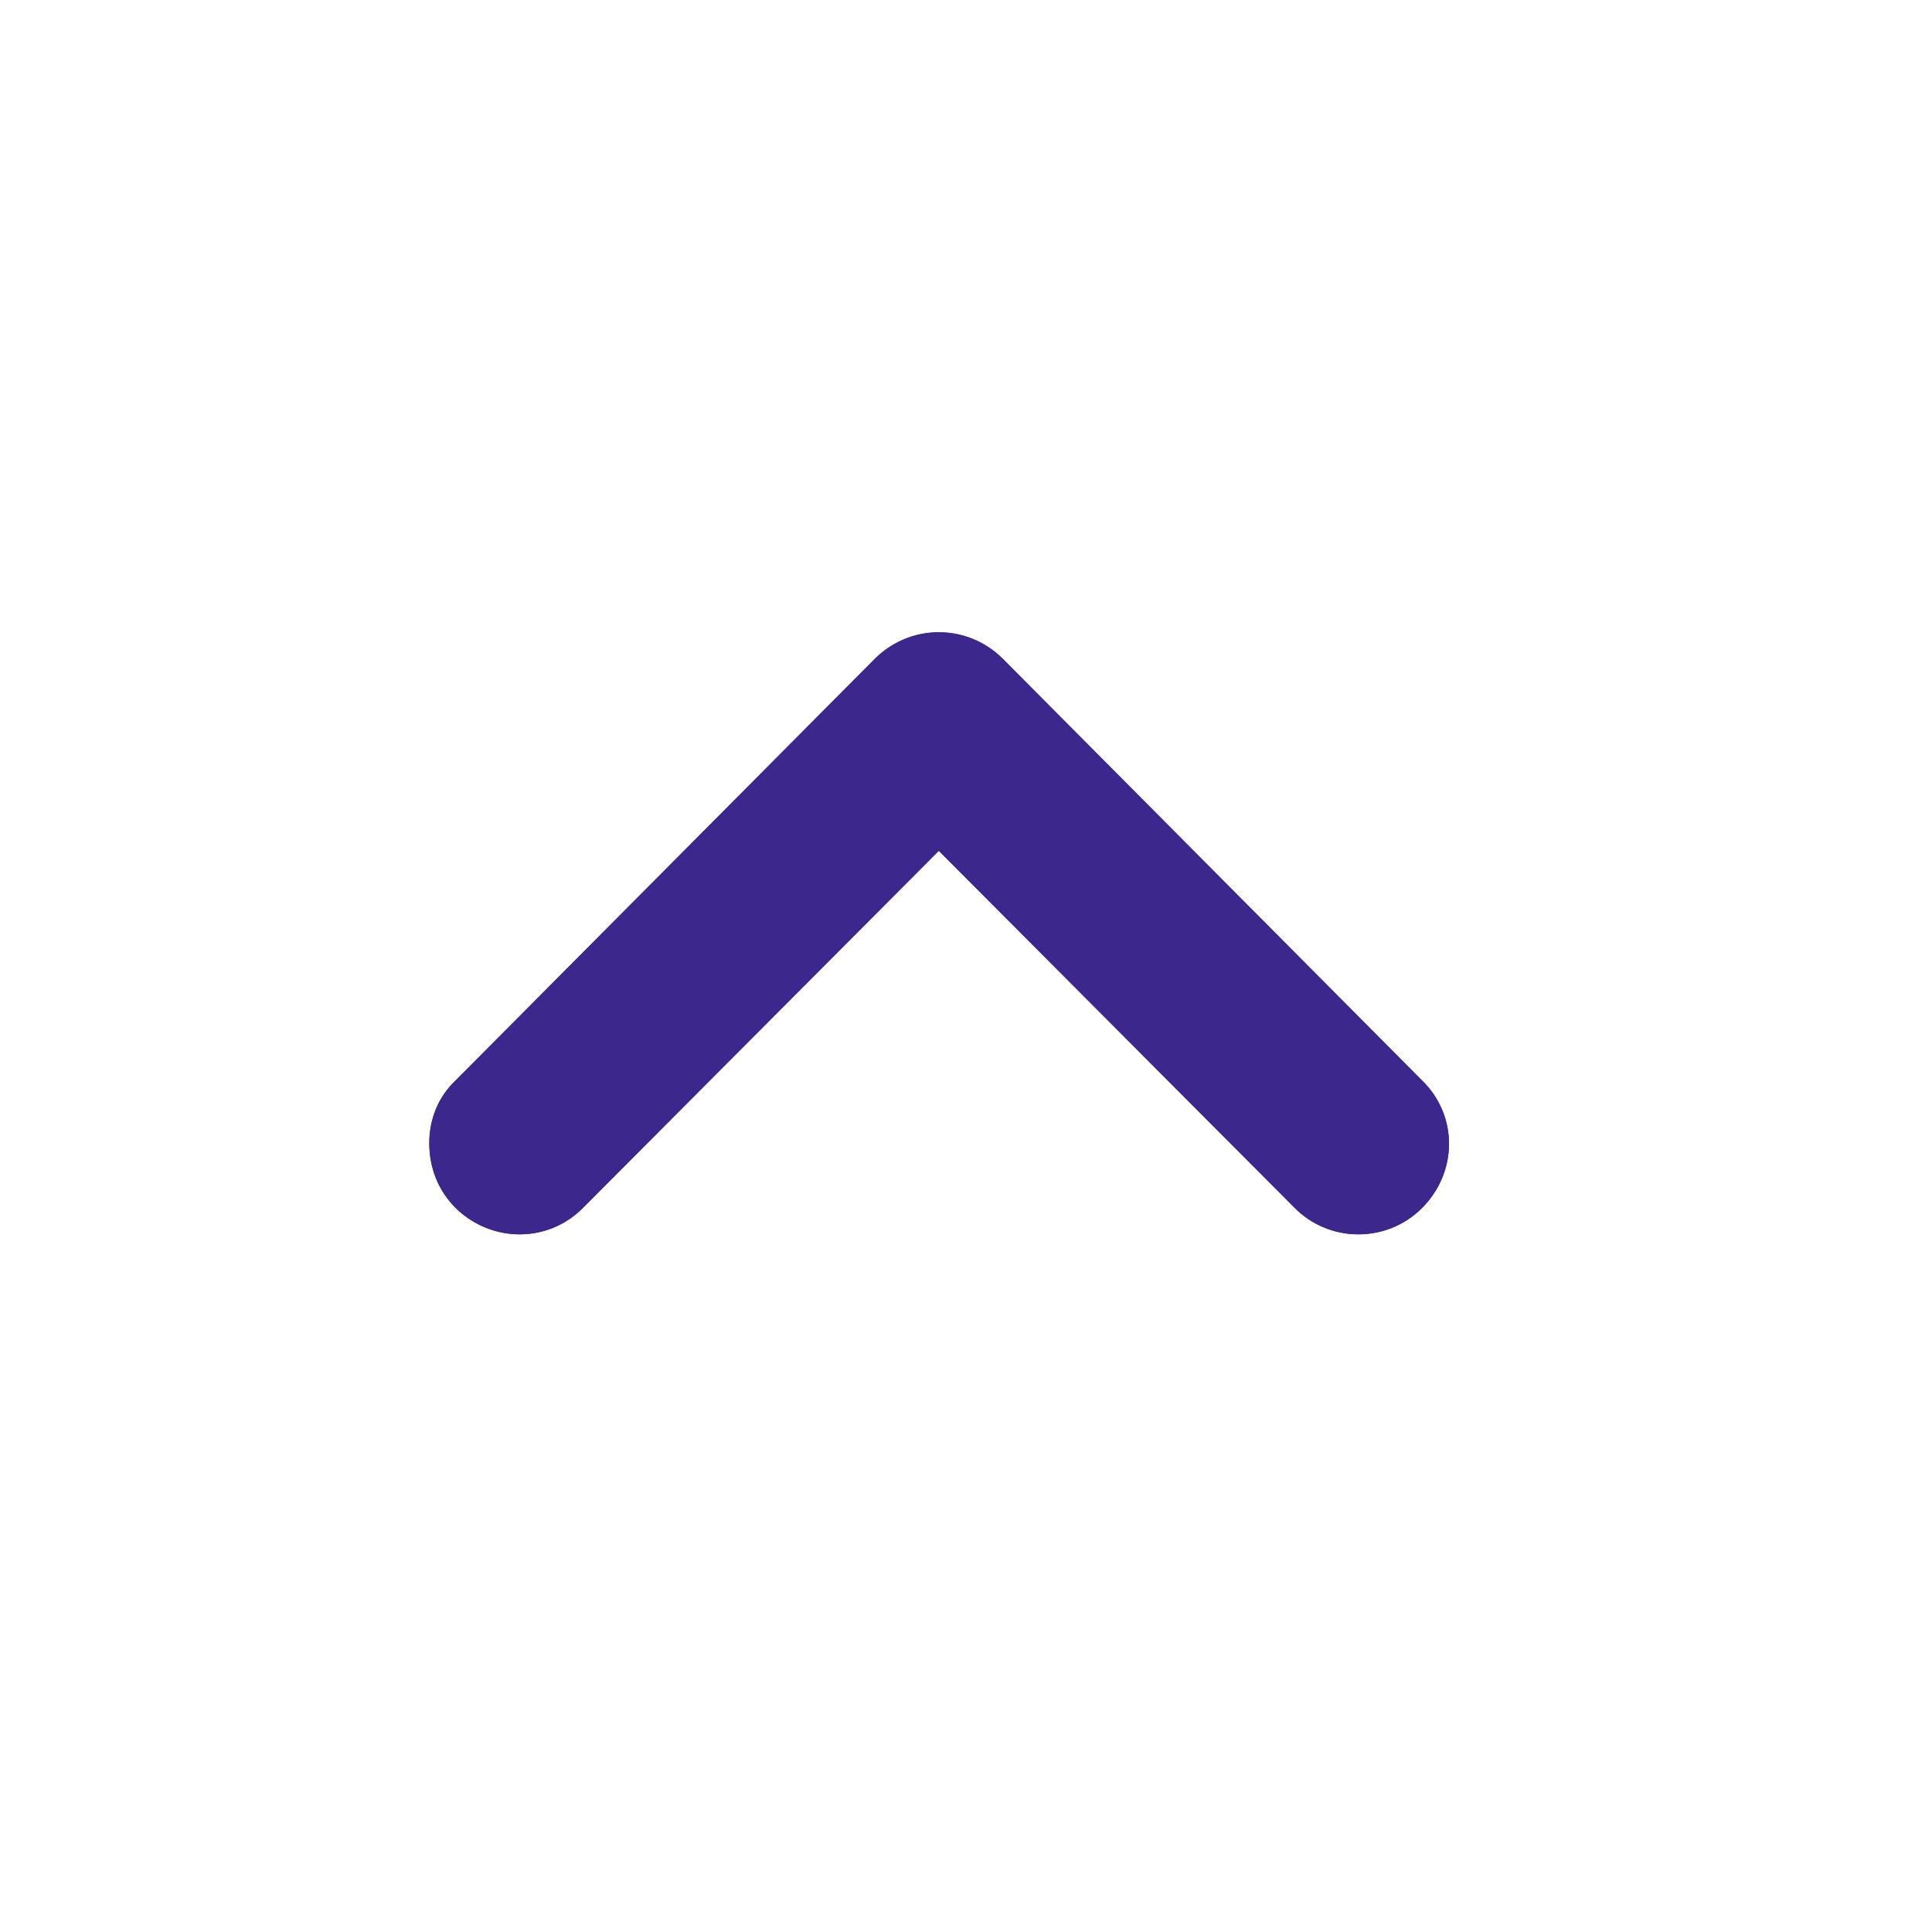
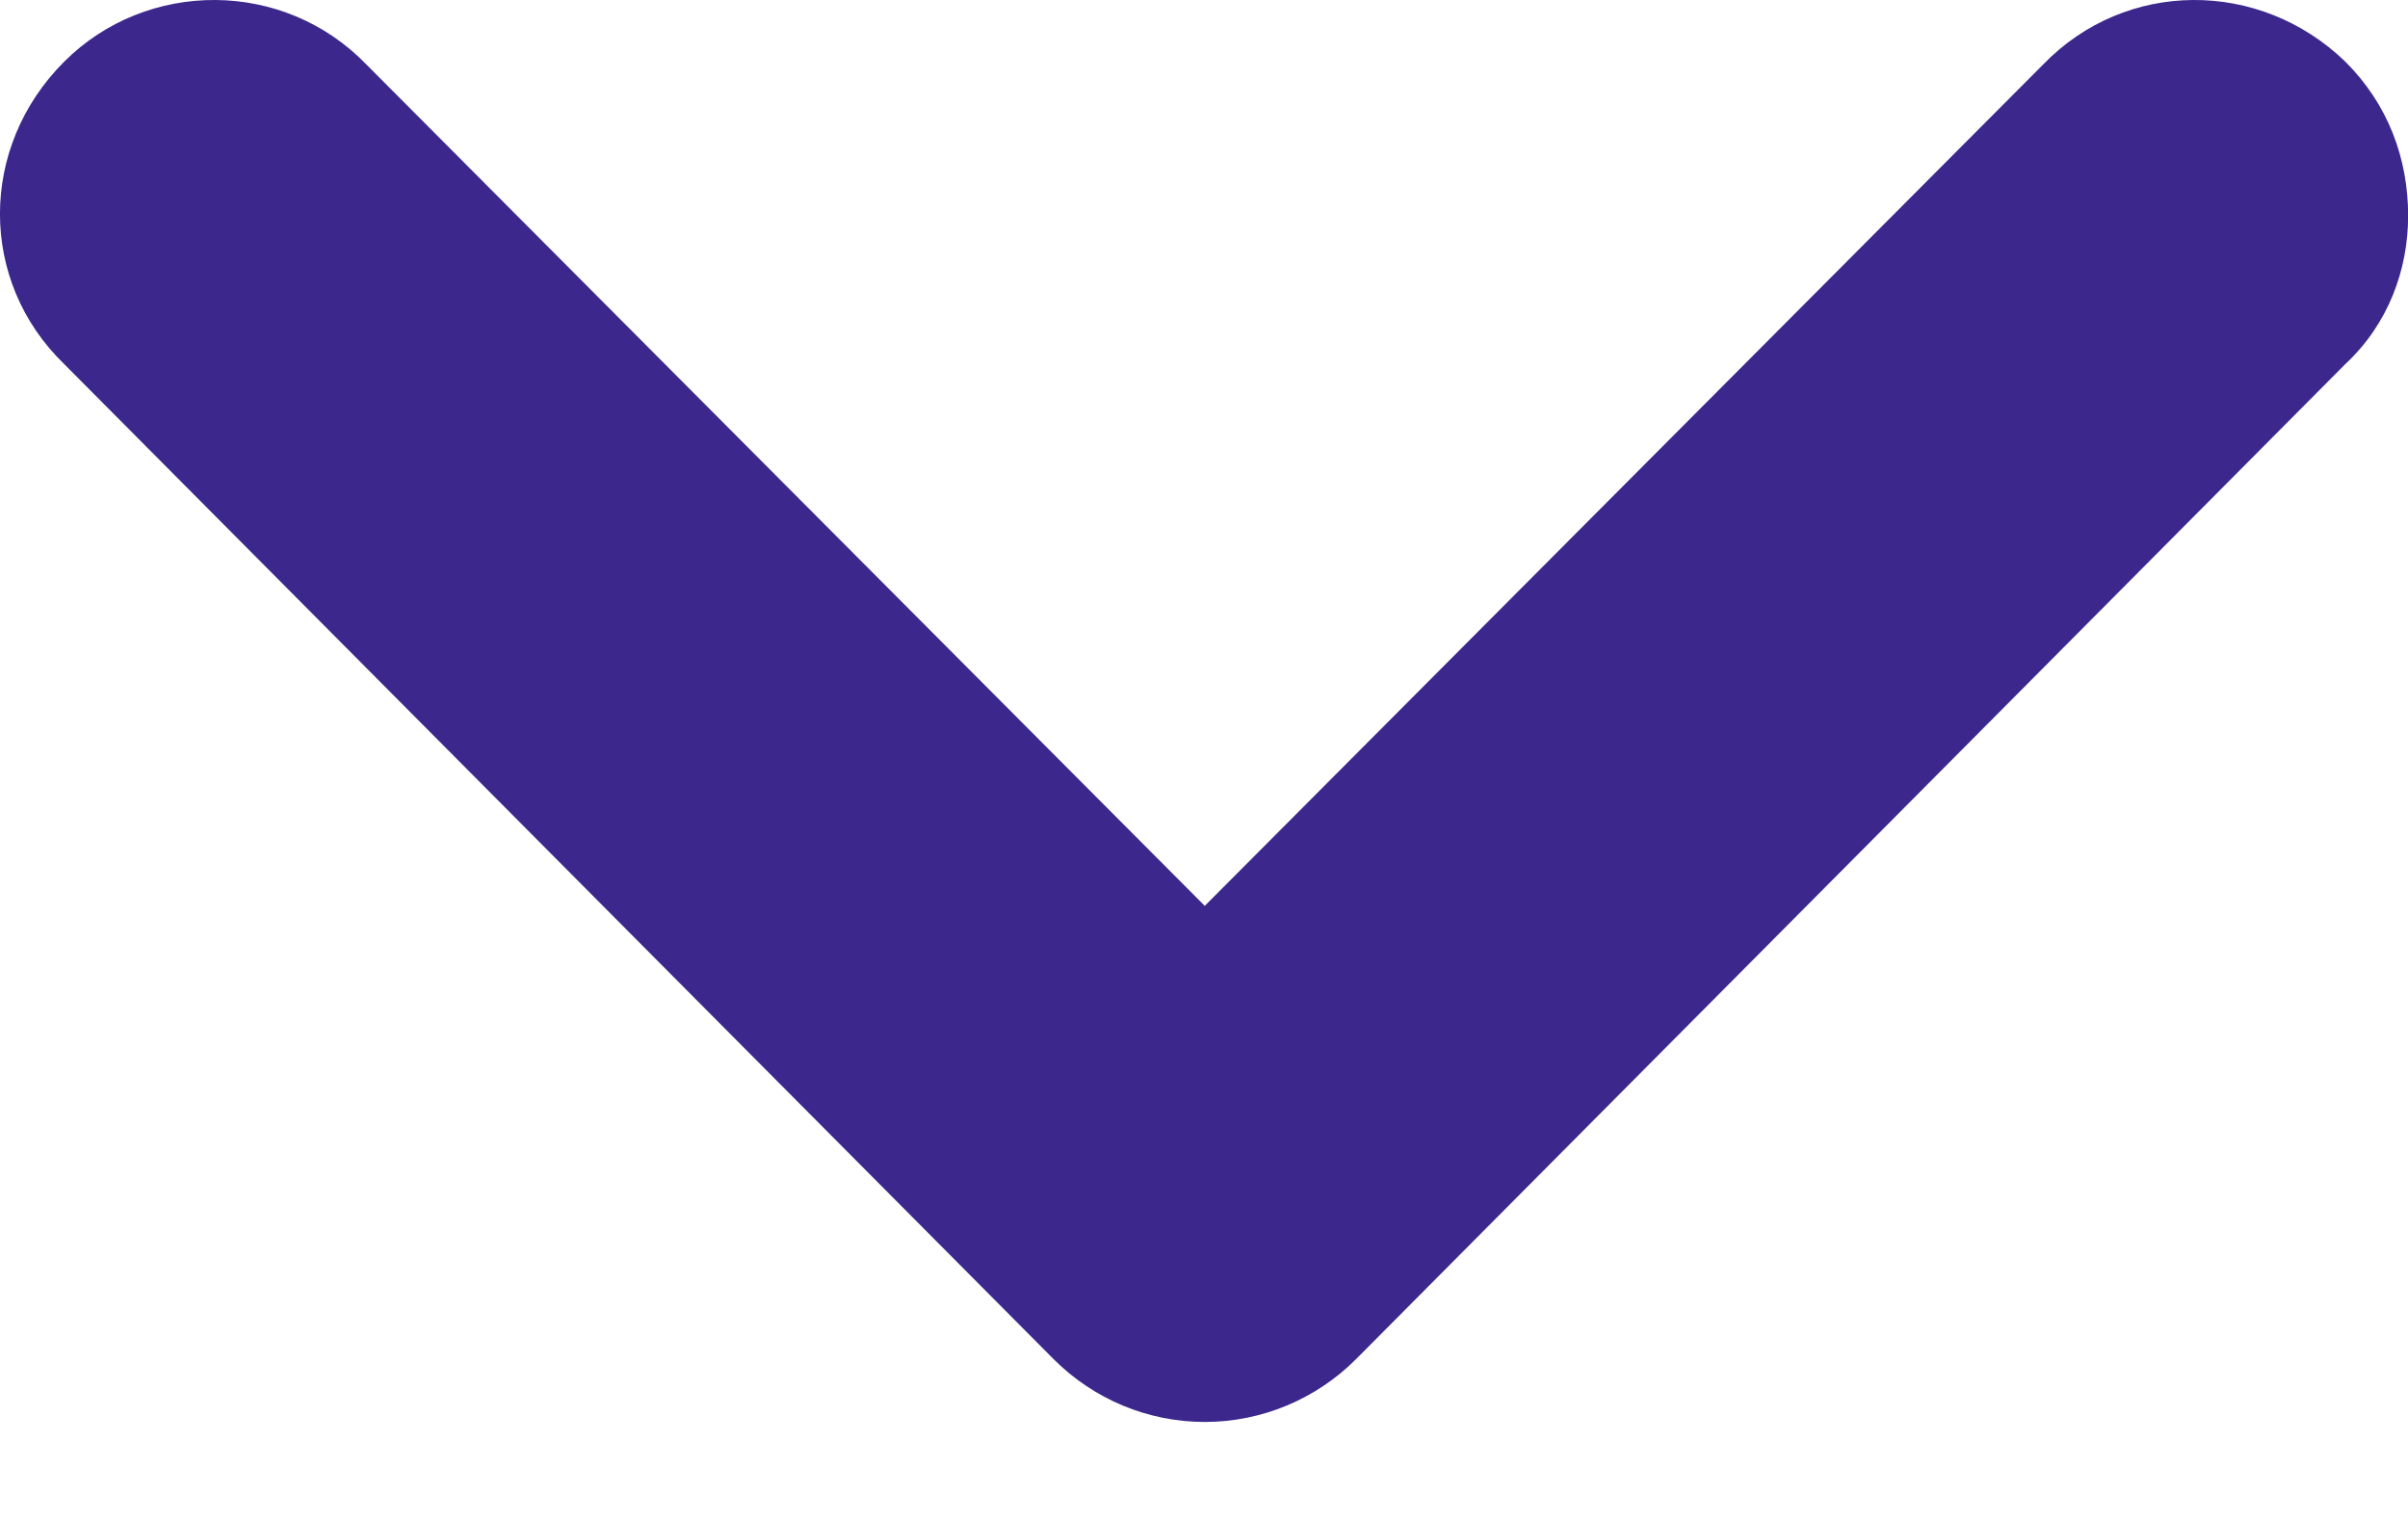
- <svg xmlns="http://www.w3.org/2000/svg" width="56" height="56" viewBox="0 0 56 56" fill="none">
-   <path d="M37.502 34.986C38.517 36.036 40.197 36.036 41.212 35.021C42.263 33.971 42.263 32.326 41.212 31.311L29.067 19.096C28.578 18.606 27.913 18.326 27.212 18.326C26.512 18.326 25.848 18.606 25.358 19.096L13.213 31.311C12.688 31.801 12.443 32.466 12.443 33.131C12.443 33.831 12.688 34.496 13.213 35.021C14.262 36.036 15.908 36.036 16.922 34.986L27.212 24.661L37.502 34.986Z" fill="#3C278D" />
-   <path d="M37.502 34.986C38.517 36.036 40.197 36.036 41.212 35.021C42.263 33.971 42.263 32.326 41.212 31.311L29.067 19.096C28.578 18.606 27.913 18.326 27.212 18.326C26.512 18.326 25.848 18.606 25.358 19.096L13.213 31.311C12.688 31.801 12.443 32.466 12.443 33.131C12.443 33.831 12.688 34.496 13.213 35.021C14.262 36.036 15.908 36.036 16.922 34.986L27.212 24.661L37.502 34.986Z" fill="#3C278D" />
+ <svg xmlns="http://www.w3.org/2000/svg" width="19" height="12" viewBox="0 0 19 12" fill="none">
+   <path d="M2.891 0.509C2.239 -0.166 1.159 -0.166 0.506 0.487C-0.169 1.162 -0.169 2.219 0.506 2.872L8.314 10.724C8.629 11.039 9.056 11.219 9.506 11.219C9.956 11.219 10.384 11.039 10.699 10.724L18.506 2.872C18.844 2.557 19.001 2.129 19.001 1.702C19.001 1.252 18.844 0.824 18.506 0.487C17.831 -0.166 16.774 -0.166 16.121 0.509L9.506 7.147L2.891 0.509Z" fill="#3C278D" />
</svg>
